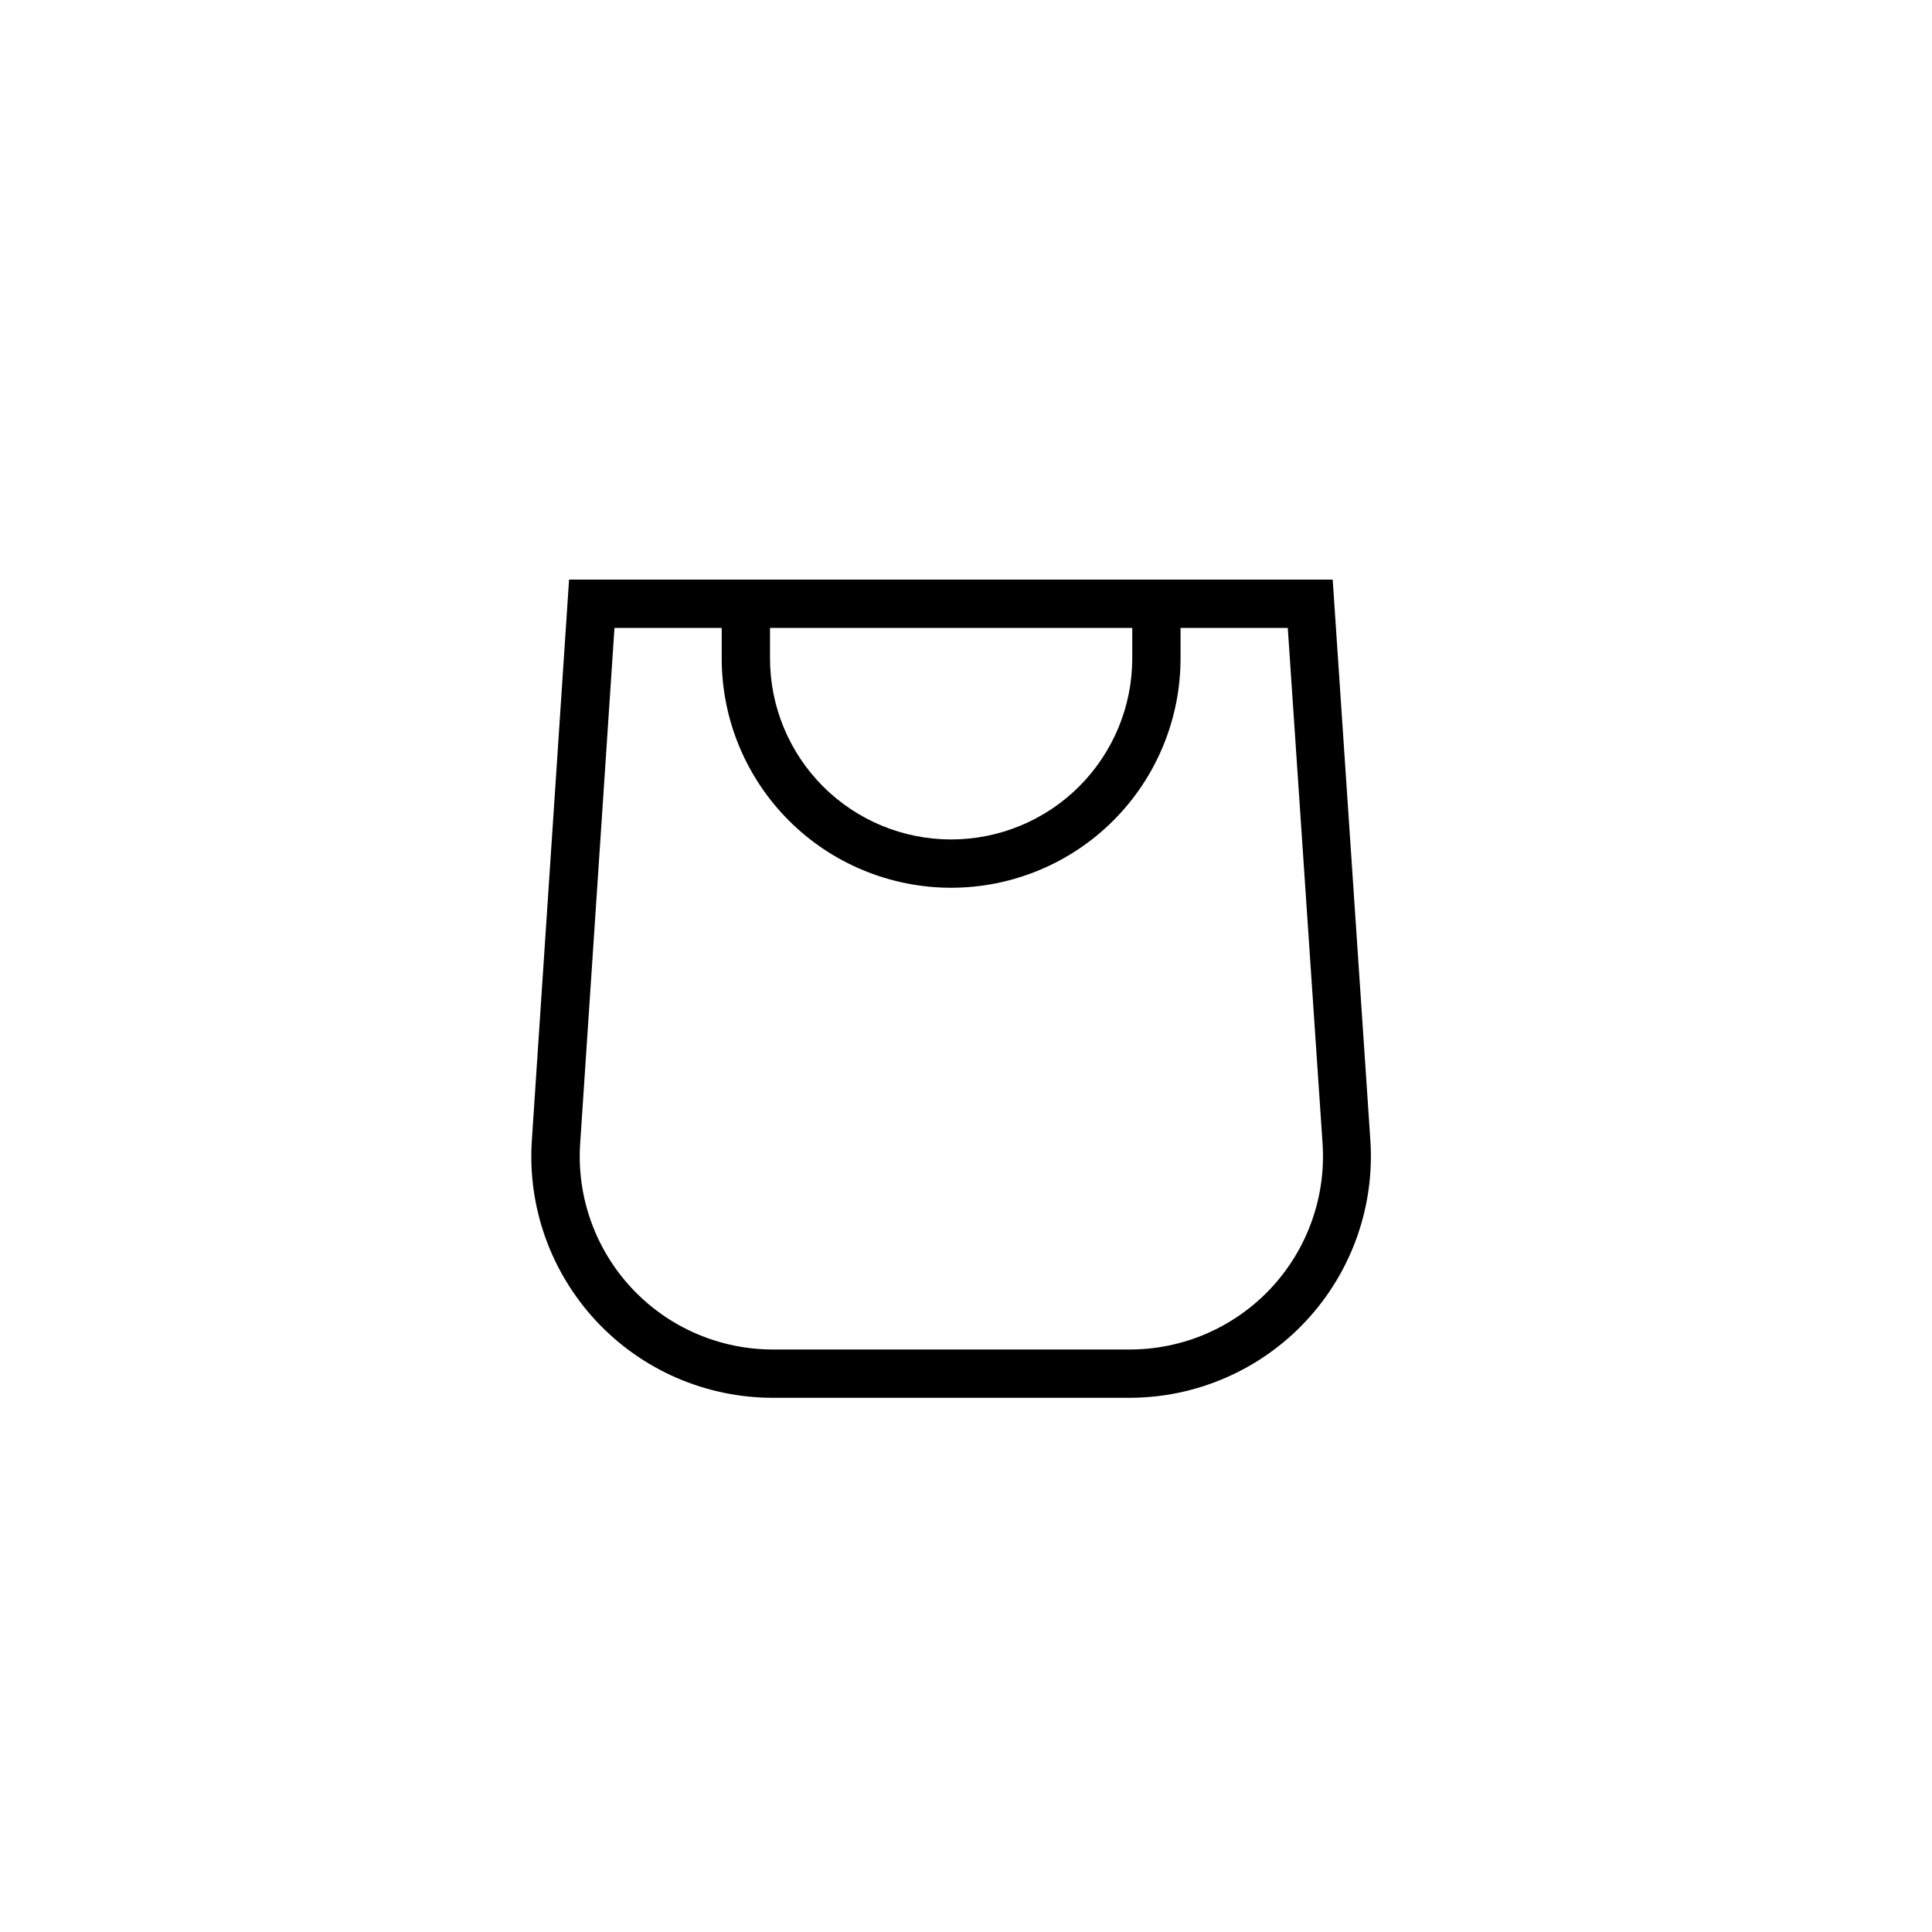
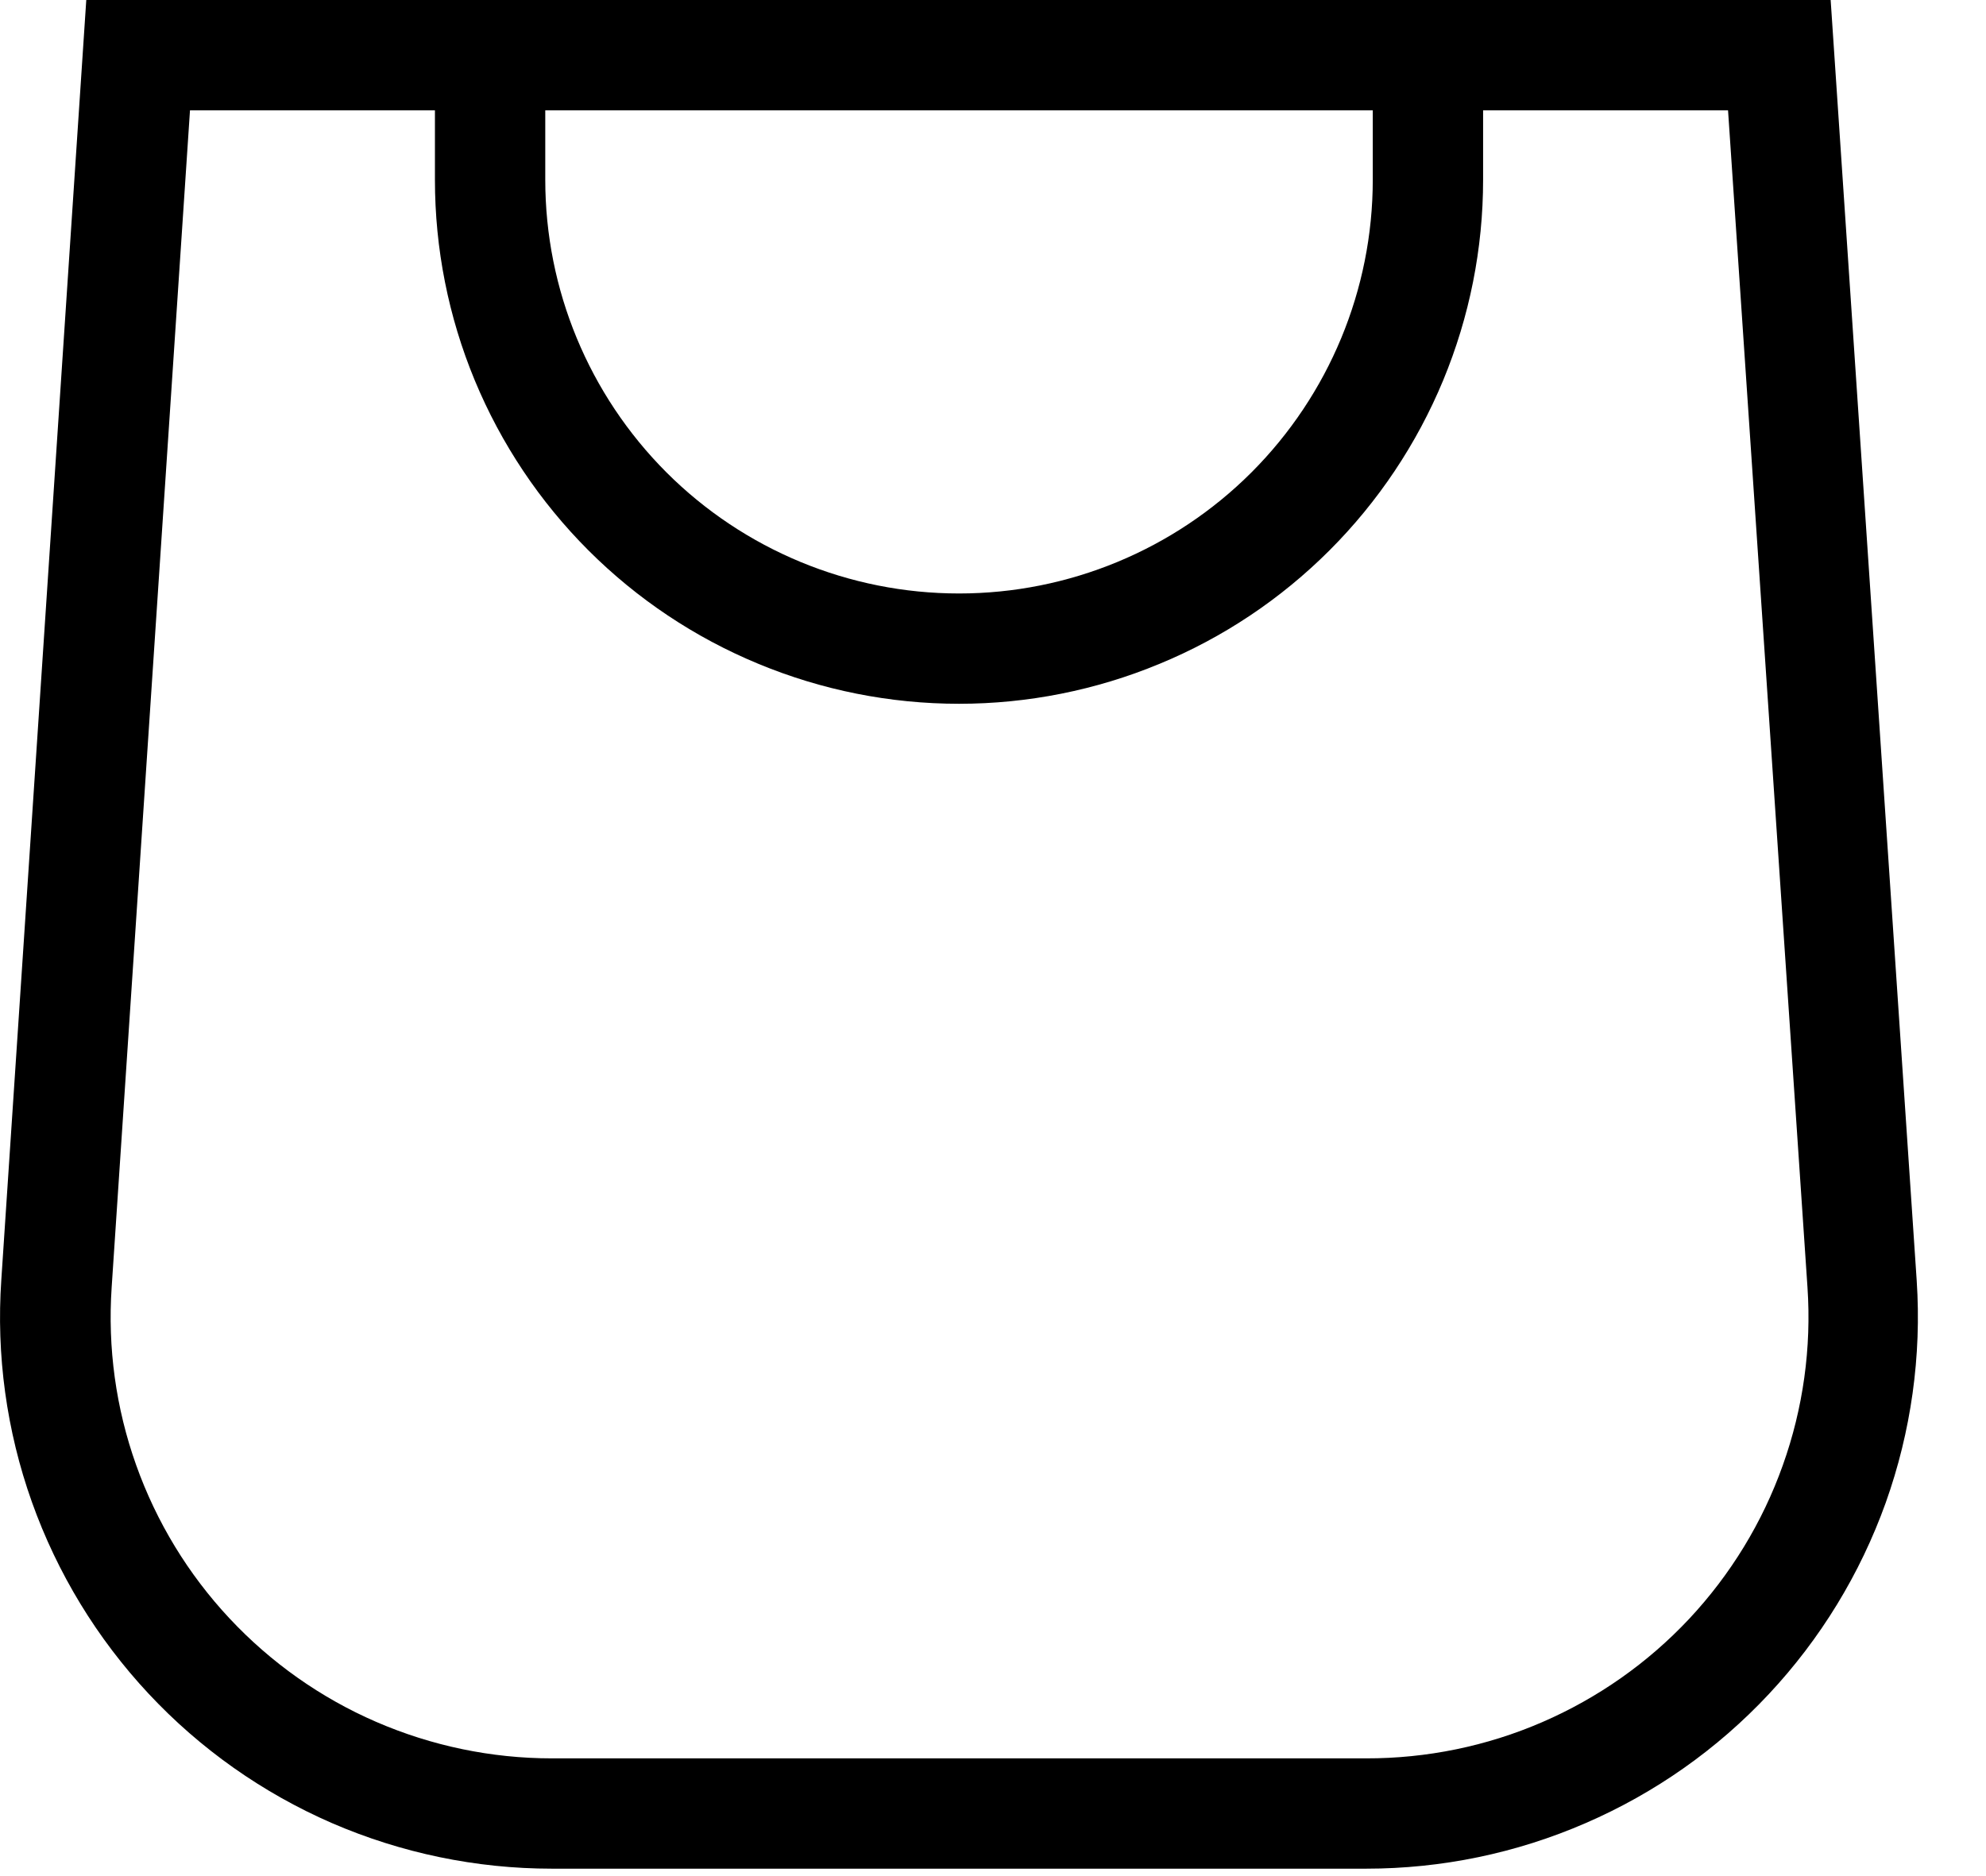
- <svg xmlns="http://www.w3.org/2000/svg" width="40" height="40" viewBox="0 0 40 40" fill="none">
-   <path fill-rule="evenodd" clip-rule="evenodd" d="M14.942 12H11.782L11.012 23.6C10.965 24.284 11.059 24.97 11.289 25.616C11.519 26.261 11.879 26.853 12.347 27.354C12.815 27.855 13.381 28.254 14.009 28.527C14.638 28.799 15.316 28.94 16.002 28.94H23.382C24.066 28.94 24.743 28.8 25.371 28.527C25.999 28.255 26.565 27.857 27.032 27.357C27.5 26.858 27.86 26.267 28.091 25.623C28.321 24.978 28.417 24.293 28.372 23.61L27.592 12H21.267H14.942ZM12.722 13H14.942V13.63C14.942 14.254 15.064 14.871 15.303 15.448C15.542 16.024 15.892 16.548 16.333 16.989C16.774 17.43 17.297 17.78 17.874 18.018C18.45 18.257 19.068 18.38 19.692 18.38C20.315 18.38 20.933 18.257 21.509 18.018C22.086 17.78 22.609 17.43 23.05 16.989C23.491 16.548 23.841 16.024 24.08 15.448C24.319 14.871 24.442 14.254 24.442 13.63V13H26.662L27.382 23.67C27.419 24.218 27.343 24.767 27.158 25.284C26.974 25.801 26.685 26.274 26.31 26.675C25.935 27.075 25.481 27.394 24.977 27.612C24.474 27.83 23.93 27.941 23.382 27.94H16.002C15.454 27.94 14.912 27.827 14.409 27.609C13.906 27.391 13.454 27.071 13.08 26.671C12.706 26.271 12.418 25.798 12.234 25.281C12.05 24.765 11.975 24.217 12.012 23.67L12.722 13ZM15.942 13H23.442V13.63C23.442 14.625 23.047 15.578 22.343 16.282C21.64 16.985 20.686 17.38 19.692 17.38C18.697 17.38 17.743 16.985 17.04 16.282C16.337 15.578 15.942 14.625 15.942 13.63V13Z" fill="black" />
+ <svg xmlns="http://www.w3.org/2000/svg" width="18" height="17" viewBox="0 0 18 17" fill="none">
+   <path fill-rule="evenodd" clip-rule="evenodd" d="M3.942 0H0.782L0.012 11.6C-0.035 12.284 0.059 12.97 0.289 13.616C0.519 14.261 0.879 14.853 1.347 15.354C1.815 15.855 2.381 16.254 3.009 16.527C3.638 16.799 4.316 16.94 5.002 16.94H12.382C13.066 16.94 13.743 16.8 14.371 16.527C14.999 16.255 15.565 15.857 16.032 15.357C16.5 14.857 16.86 14.267 17.091 13.623C17.321 12.978 17.417 12.293 17.372 11.61L16.592 0H10.267H3.942ZM1.722 1H3.942V1.63C3.942 2.254 4.064 2.871 4.303 3.448C4.542 4.024 4.892 4.548 5.333 4.989C5.774 5.43 6.298 5.78 6.874 6.018C7.45 6.257 8.068 6.38 8.692 6.38C9.315 6.38 9.933 6.257 10.509 6.018C11.086 5.78 11.609 5.43 12.05 4.989C12.491 4.548 12.841 4.024 13.08 3.448C13.319 2.871 13.442 2.254 13.442 1.63V1H15.662L16.382 11.67C16.419 12.217 16.343 12.767 16.158 13.284C15.974 13.801 15.685 14.274 15.31 14.675C14.935 15.075 14.481 15.394 13.977 15.612C13.474 15.83 12.93 15.941 12.382 15.94H5.002C4.454 15.94 3.912 15.827 3.409 15.609C2.906 15.391 2.454 15.071 2.08 14.671C1.706 14.271 1.418 13.798 1.234 13.281C1.05 12.765 0.975 12.217 1.012 11.67L1.722 1ZM4.942 1H12.442V1.63C12.442 2.625 12.046 3.578 11.343 4.282C10.64 4.985 9.686 5.38 8.692 5.38C7.697 5.38 6.743 4.985 6.04 4.282C5.337 3.578 4.942 2.625 4.942 1.63V1Z" fill="black" />
</svg>
